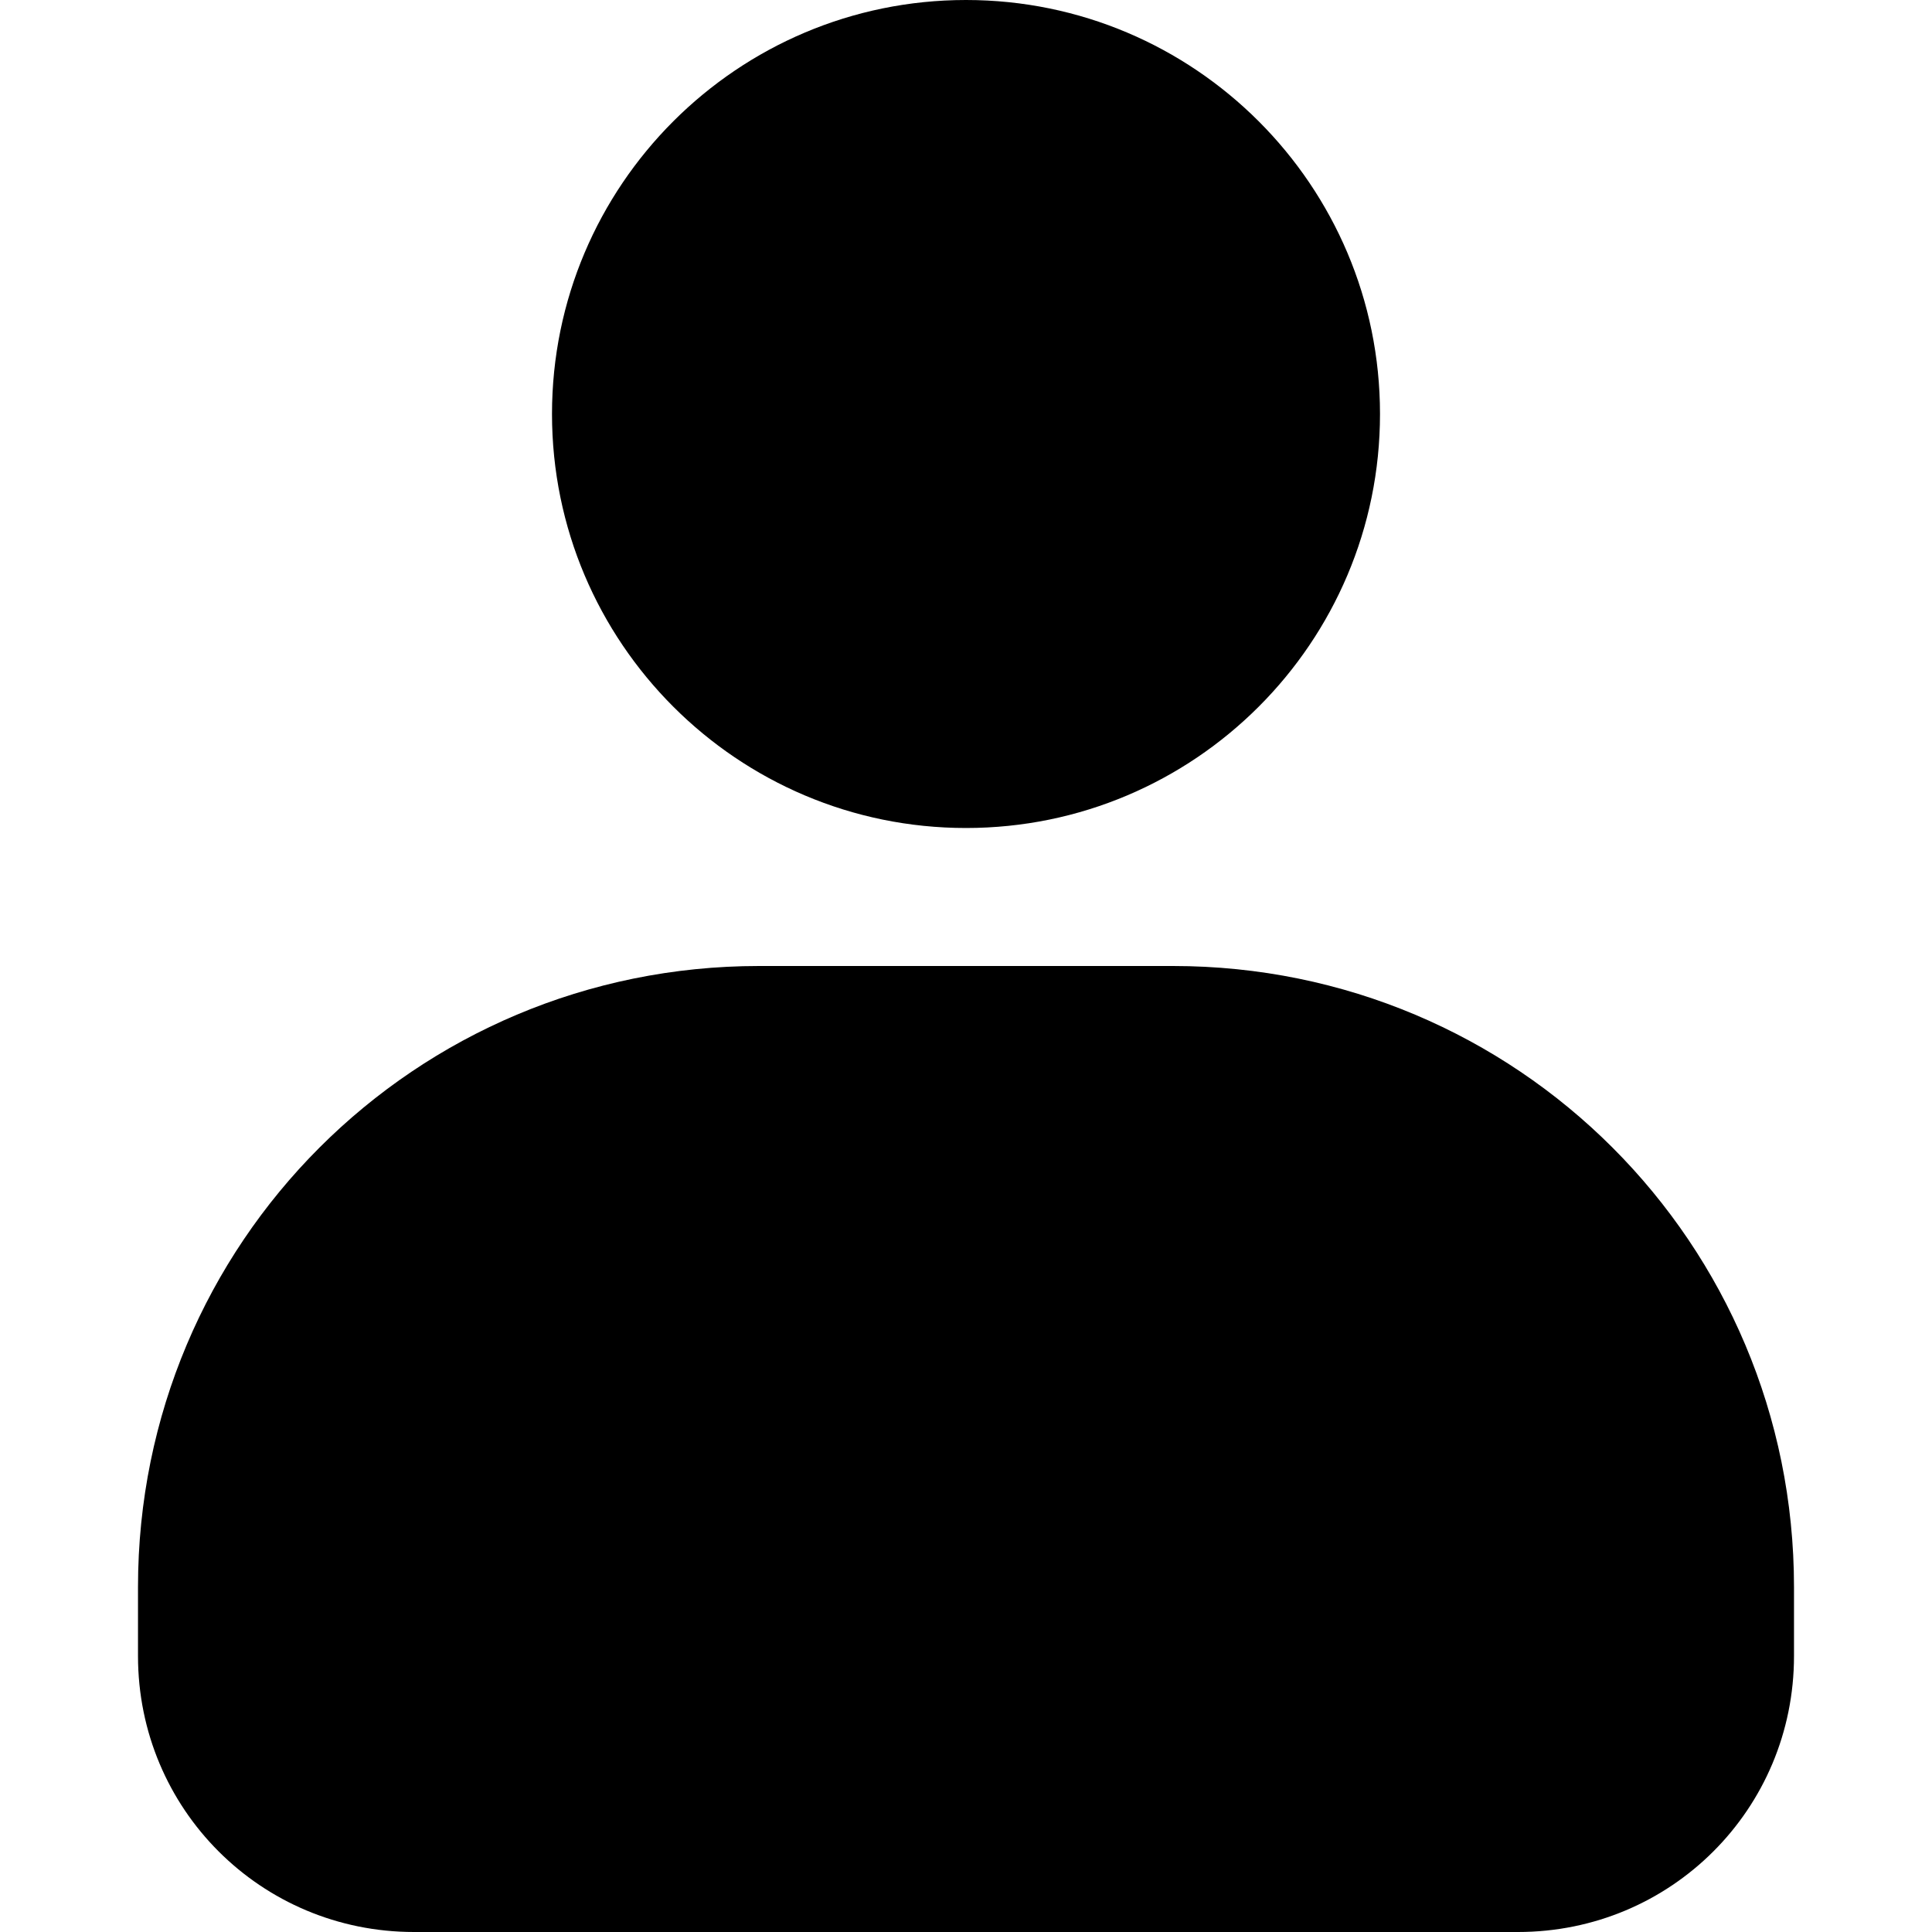
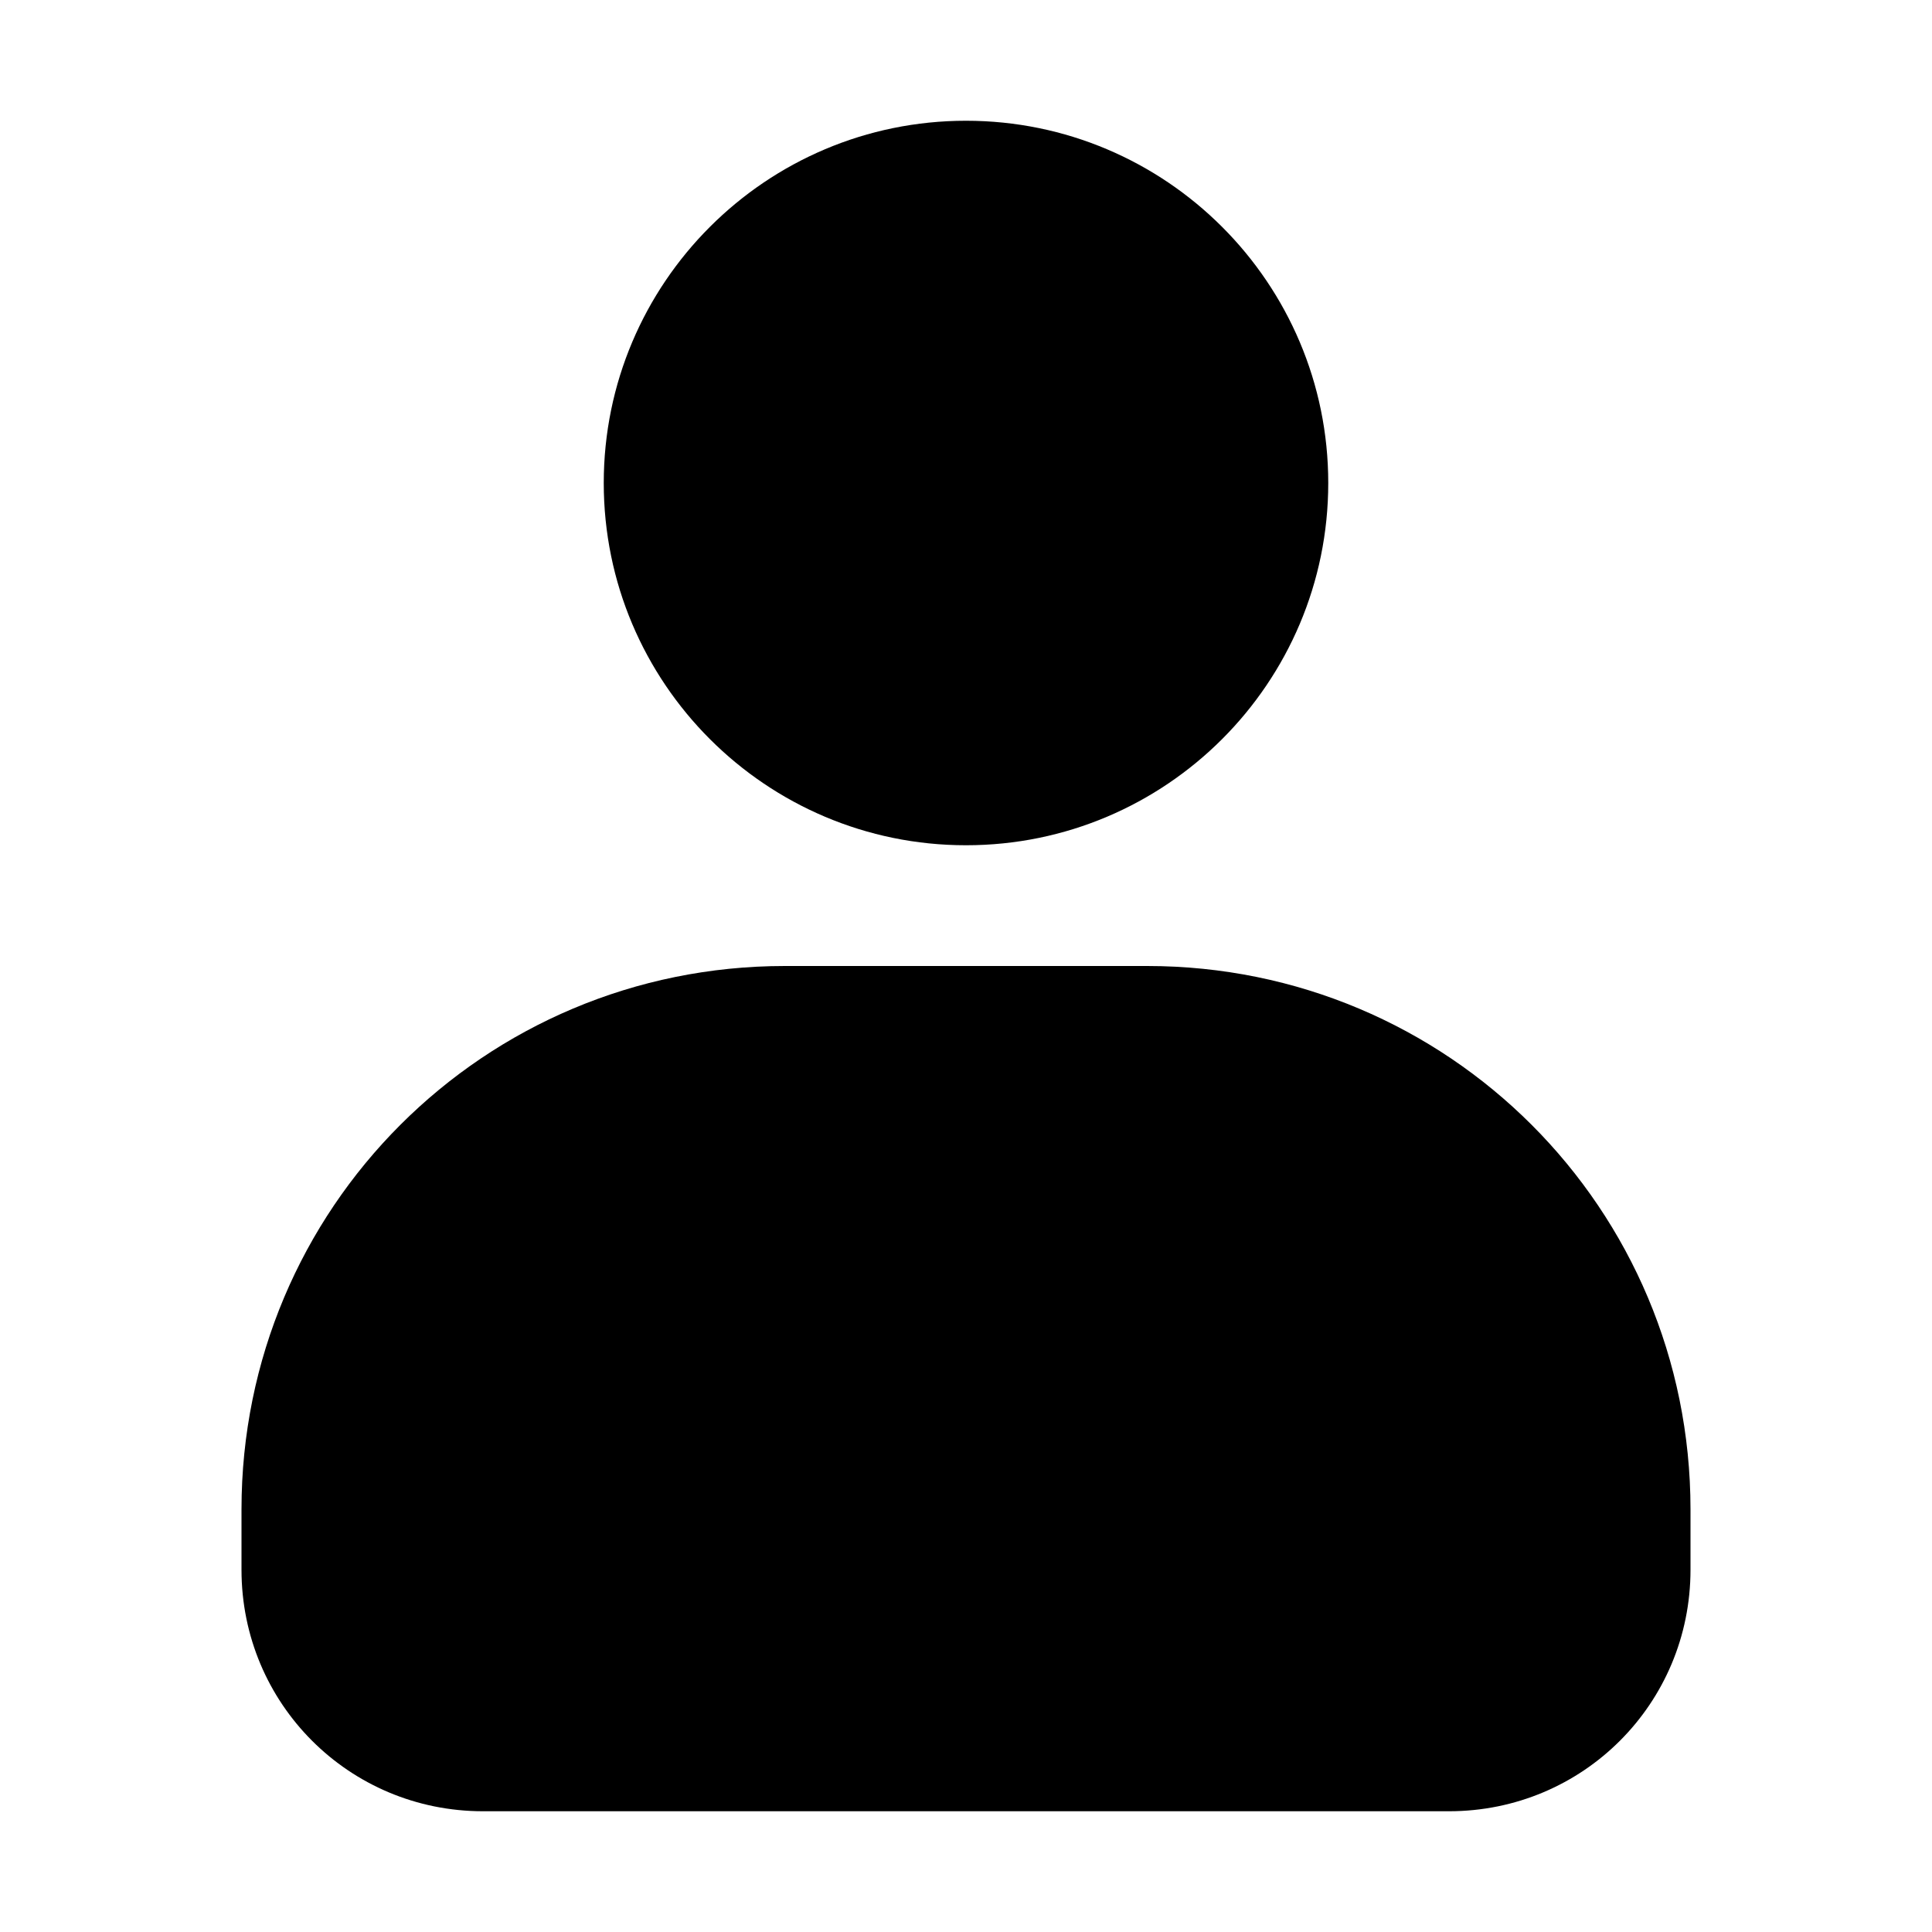
- <svg xmlns="http://www.w3.org/2000/svg" width="16" height="16" viewBox="2 1 12 14">
+ <svg xmlns="http://www.w3.org/2000/svg" width="16" height="16" viewBox="0 0 16 16">
  <path fill="currentColor" d="m 8 1 c -1.656 0 -3 1.344 -3 3 s 1.344 3 3 3 s 3 -1.344 3 -3 s -1.344 -3 -3 -3 z m -1.5 7 c -2.492 0 -4.5 2.008 -4.5 4.5 v 0.5 c 0 1.109 0.891 2 2 2 h 8 c 1.109 0 2 -0.891 2 -2 v -0.5 c 0 -2.492 -2.008 -4.5 -4.5 -4.5 z m 0 0" />
</svg>
